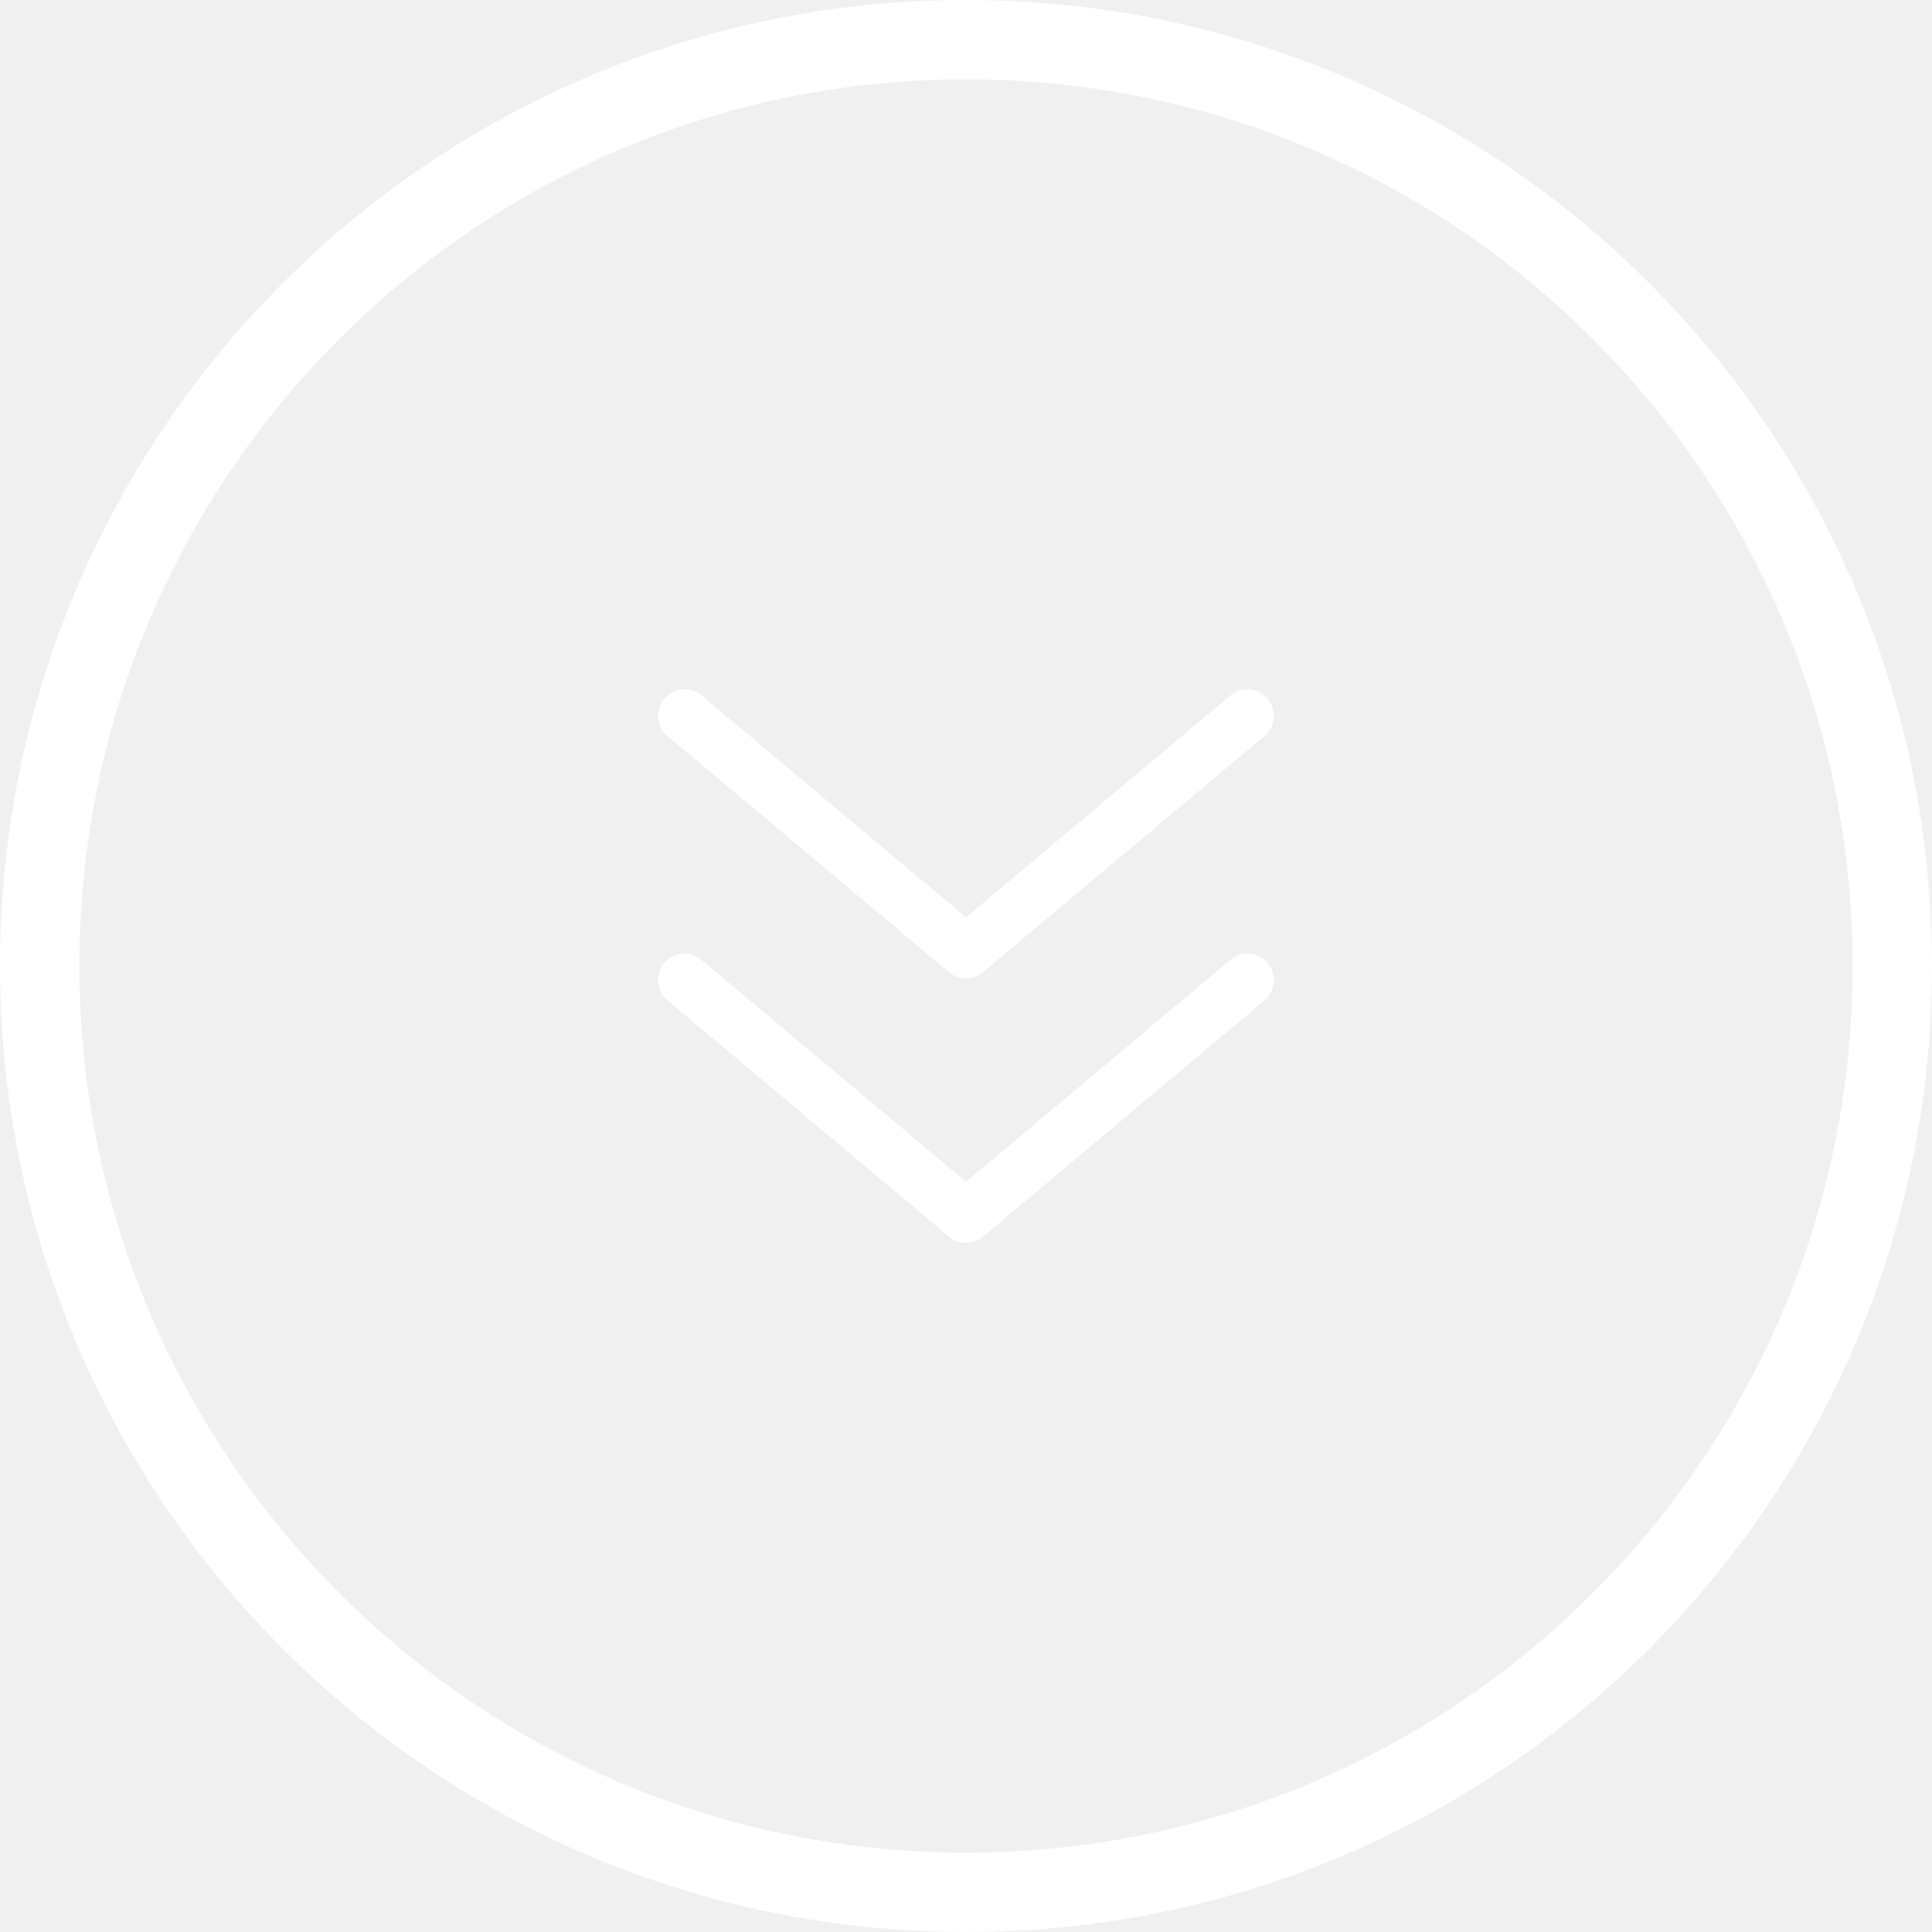
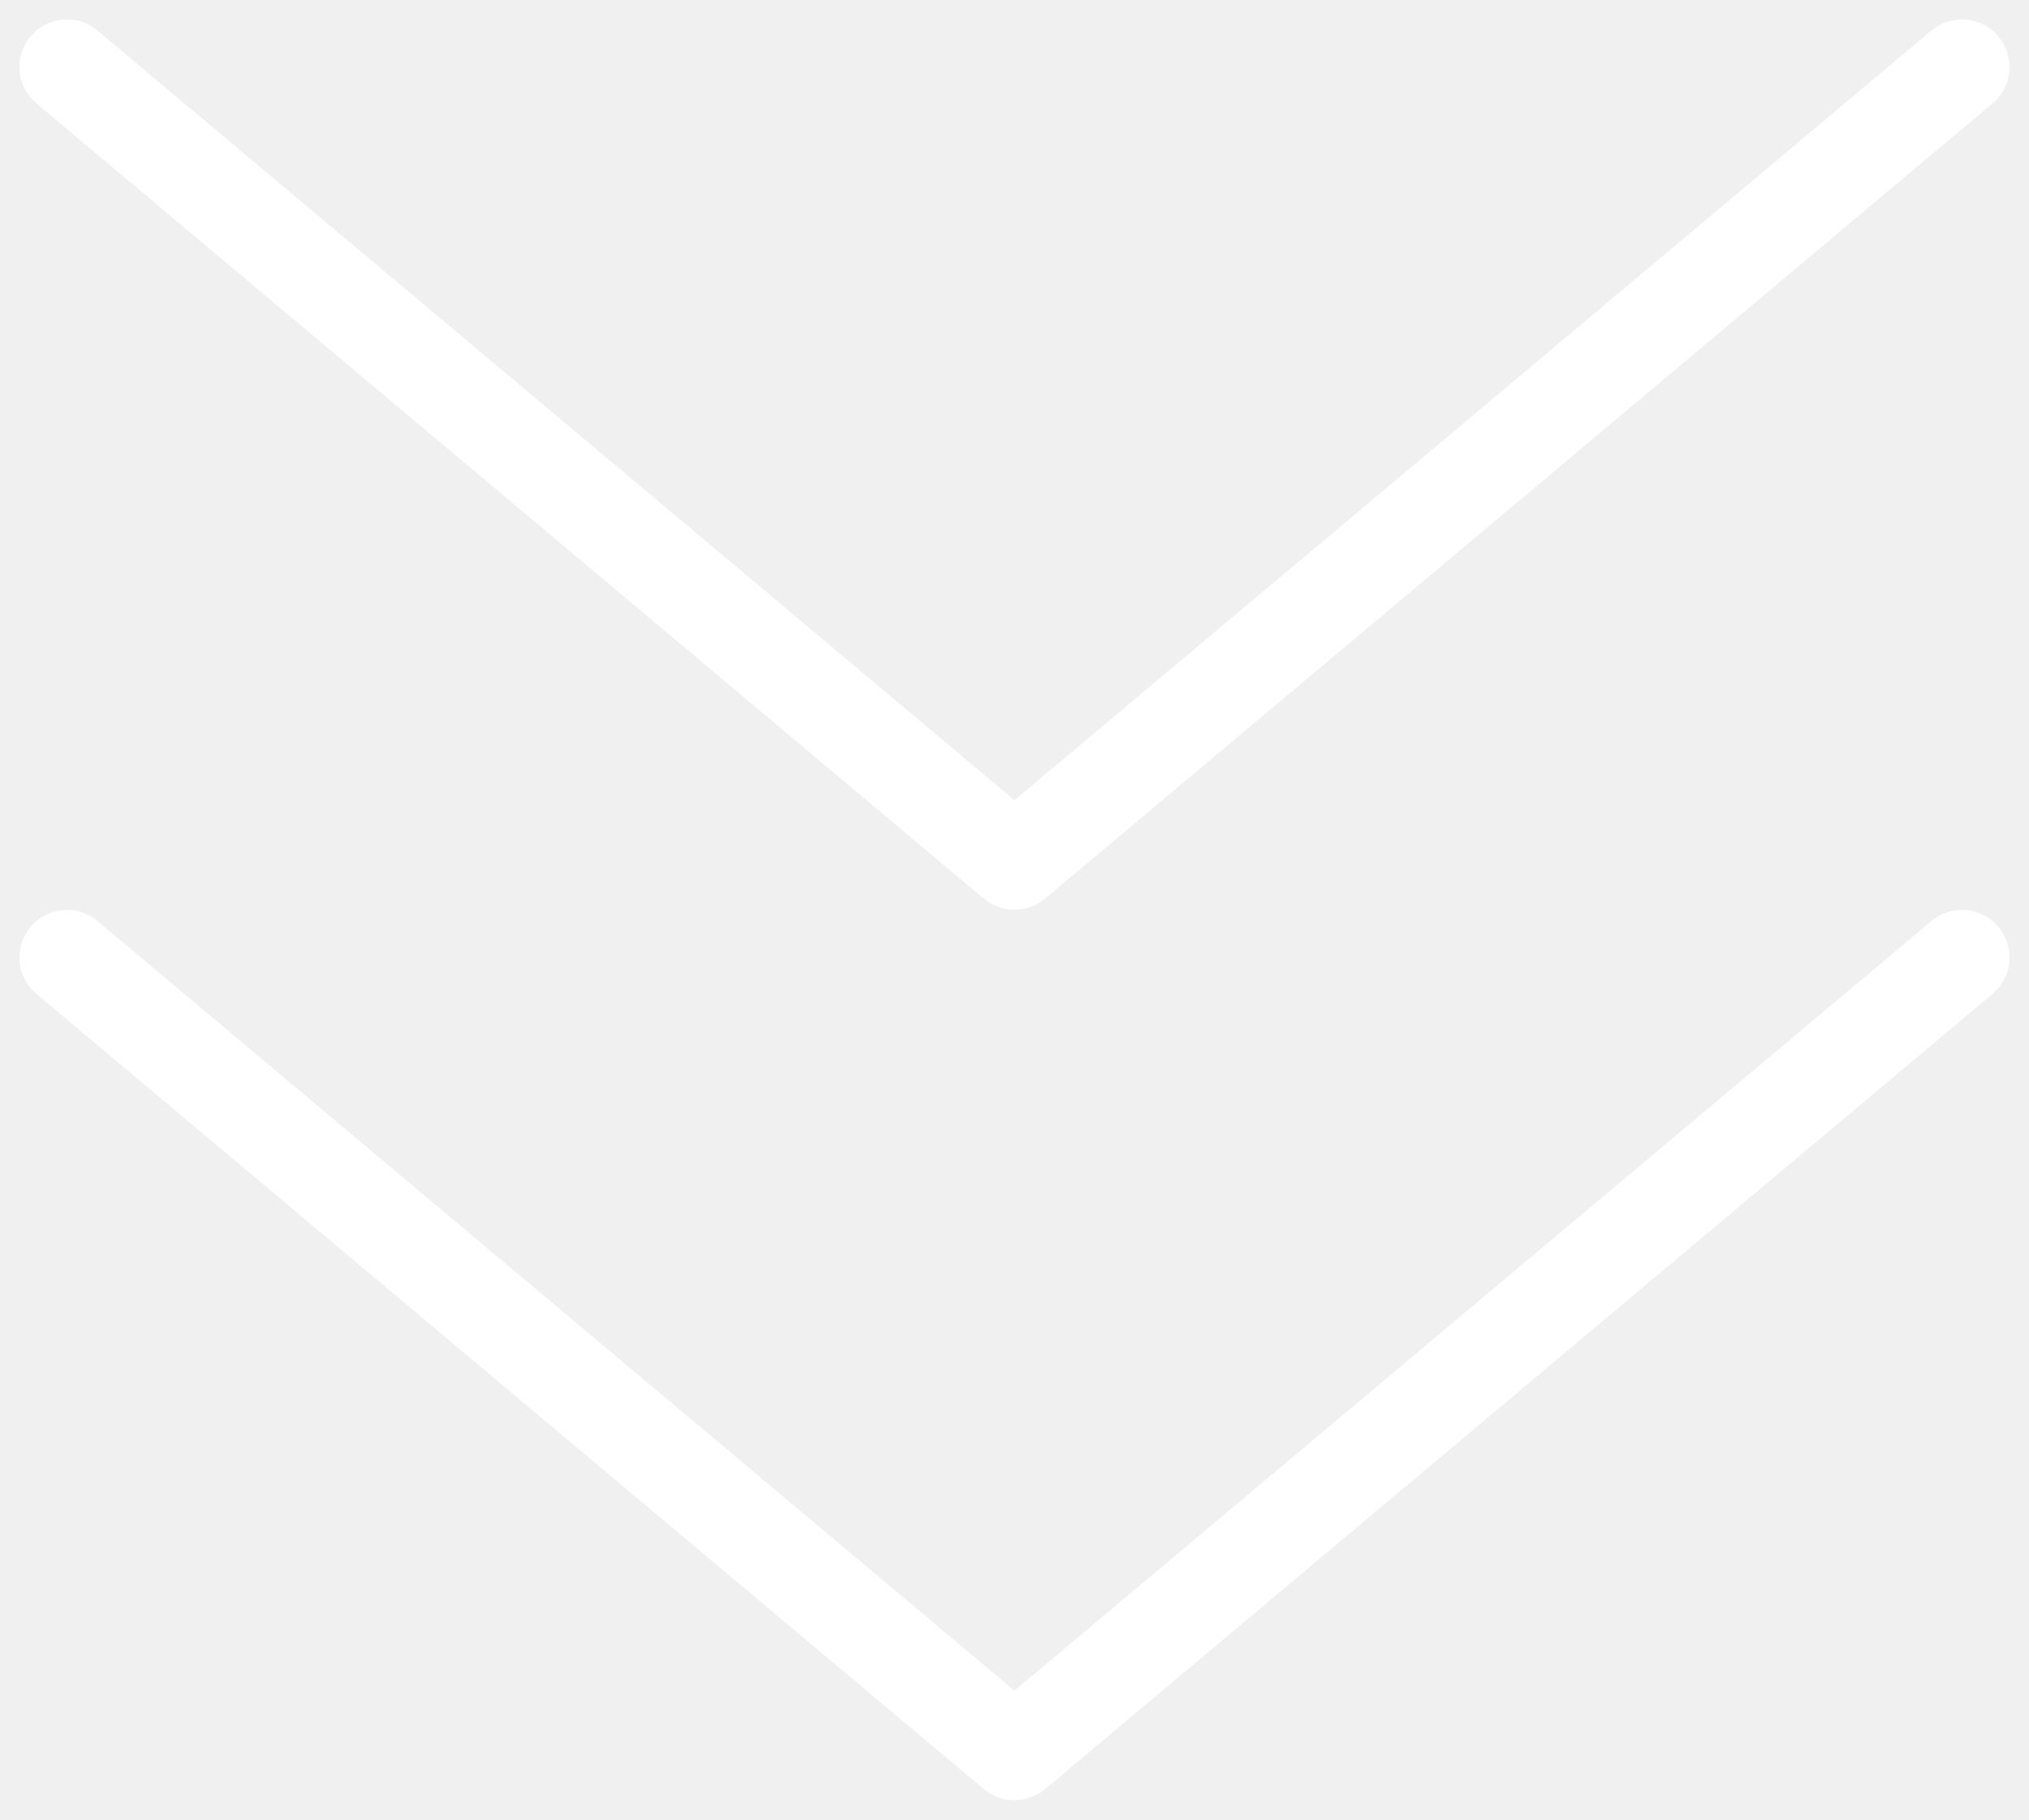
- <svg xmlns="http://www.w3.org/2000/svg" width="73" height="73" viewBox="0 0 73 73">
-   <g transform="translate(1659.696 -2198.913)">
-     <circle cx="35" cy="35" r="35" transform="translate(-1658.196 2200.413)" fill="none" stroke="#fff" stroke-miterlimit="10" stroke-width="3" />
+ <svg xmlns="http://www.w3.org/2000/svg" width="42.682" height="38.266" viewBox="0 0 42.682 38.266">
+   <g transform="translate(1635.239 -2224.547)">
    <g transform="translate(-1633.831 2225.956)">
      <g transform="translate(0 0)">
-         <line y1="8.921" x2="10.632" transform="translate(10.638)" fill="none" stroke="#fff" stroke-linecap="round" stroke-linejoin="round" stroke-width="2" />
-         <line x1="10.632" y1="8.921" fill="none" stroke="#fff" stroke-linecap="round" stroke-linejoin="round" stroke-width="2" />
+         <line y1="16.721" x2="19.927" transform="translate(19.937)" fill="none" stroke="#fff" stroke-linecap="round" stroke-linejoin="round" stroke-width="2" />
+         <line x1="19.927" y1="16.721" fill="none" stroke="#fff" stroke-linecap="round" stroke-linejoin="round" stroke-width="2" />
      </g>
-       <g transform="translate(0 9.992)">
-         <line y1="8.921" x2="10.632" transform="translate(10.638)" fill="none" stroke="#fff" stroke-linecap="round" stroke-linejoin="round" stroke-width="2" />
-         <line x1="10.632" y1="8.921" fill="none" stroke="#fff" stroke-linecap="round" stroke-linejoin="round" stroke-width="2" />
+       <g transform="translate(0 18.728)">
+         <line y1="16.721" x2="19.927" transform="translate(19.937)" fill="none" stroke="#fff" stroke-linecap="round" stroke-linejoin="round" stroke-width="2" />
+         <line x1="19.927" y1="16.721" fill="none" stroke="#fff" stroke-linecap="round" stroke-linejoin="round" stroke-width="2" />
      </g>
    </g>
  </g>
</svg>
